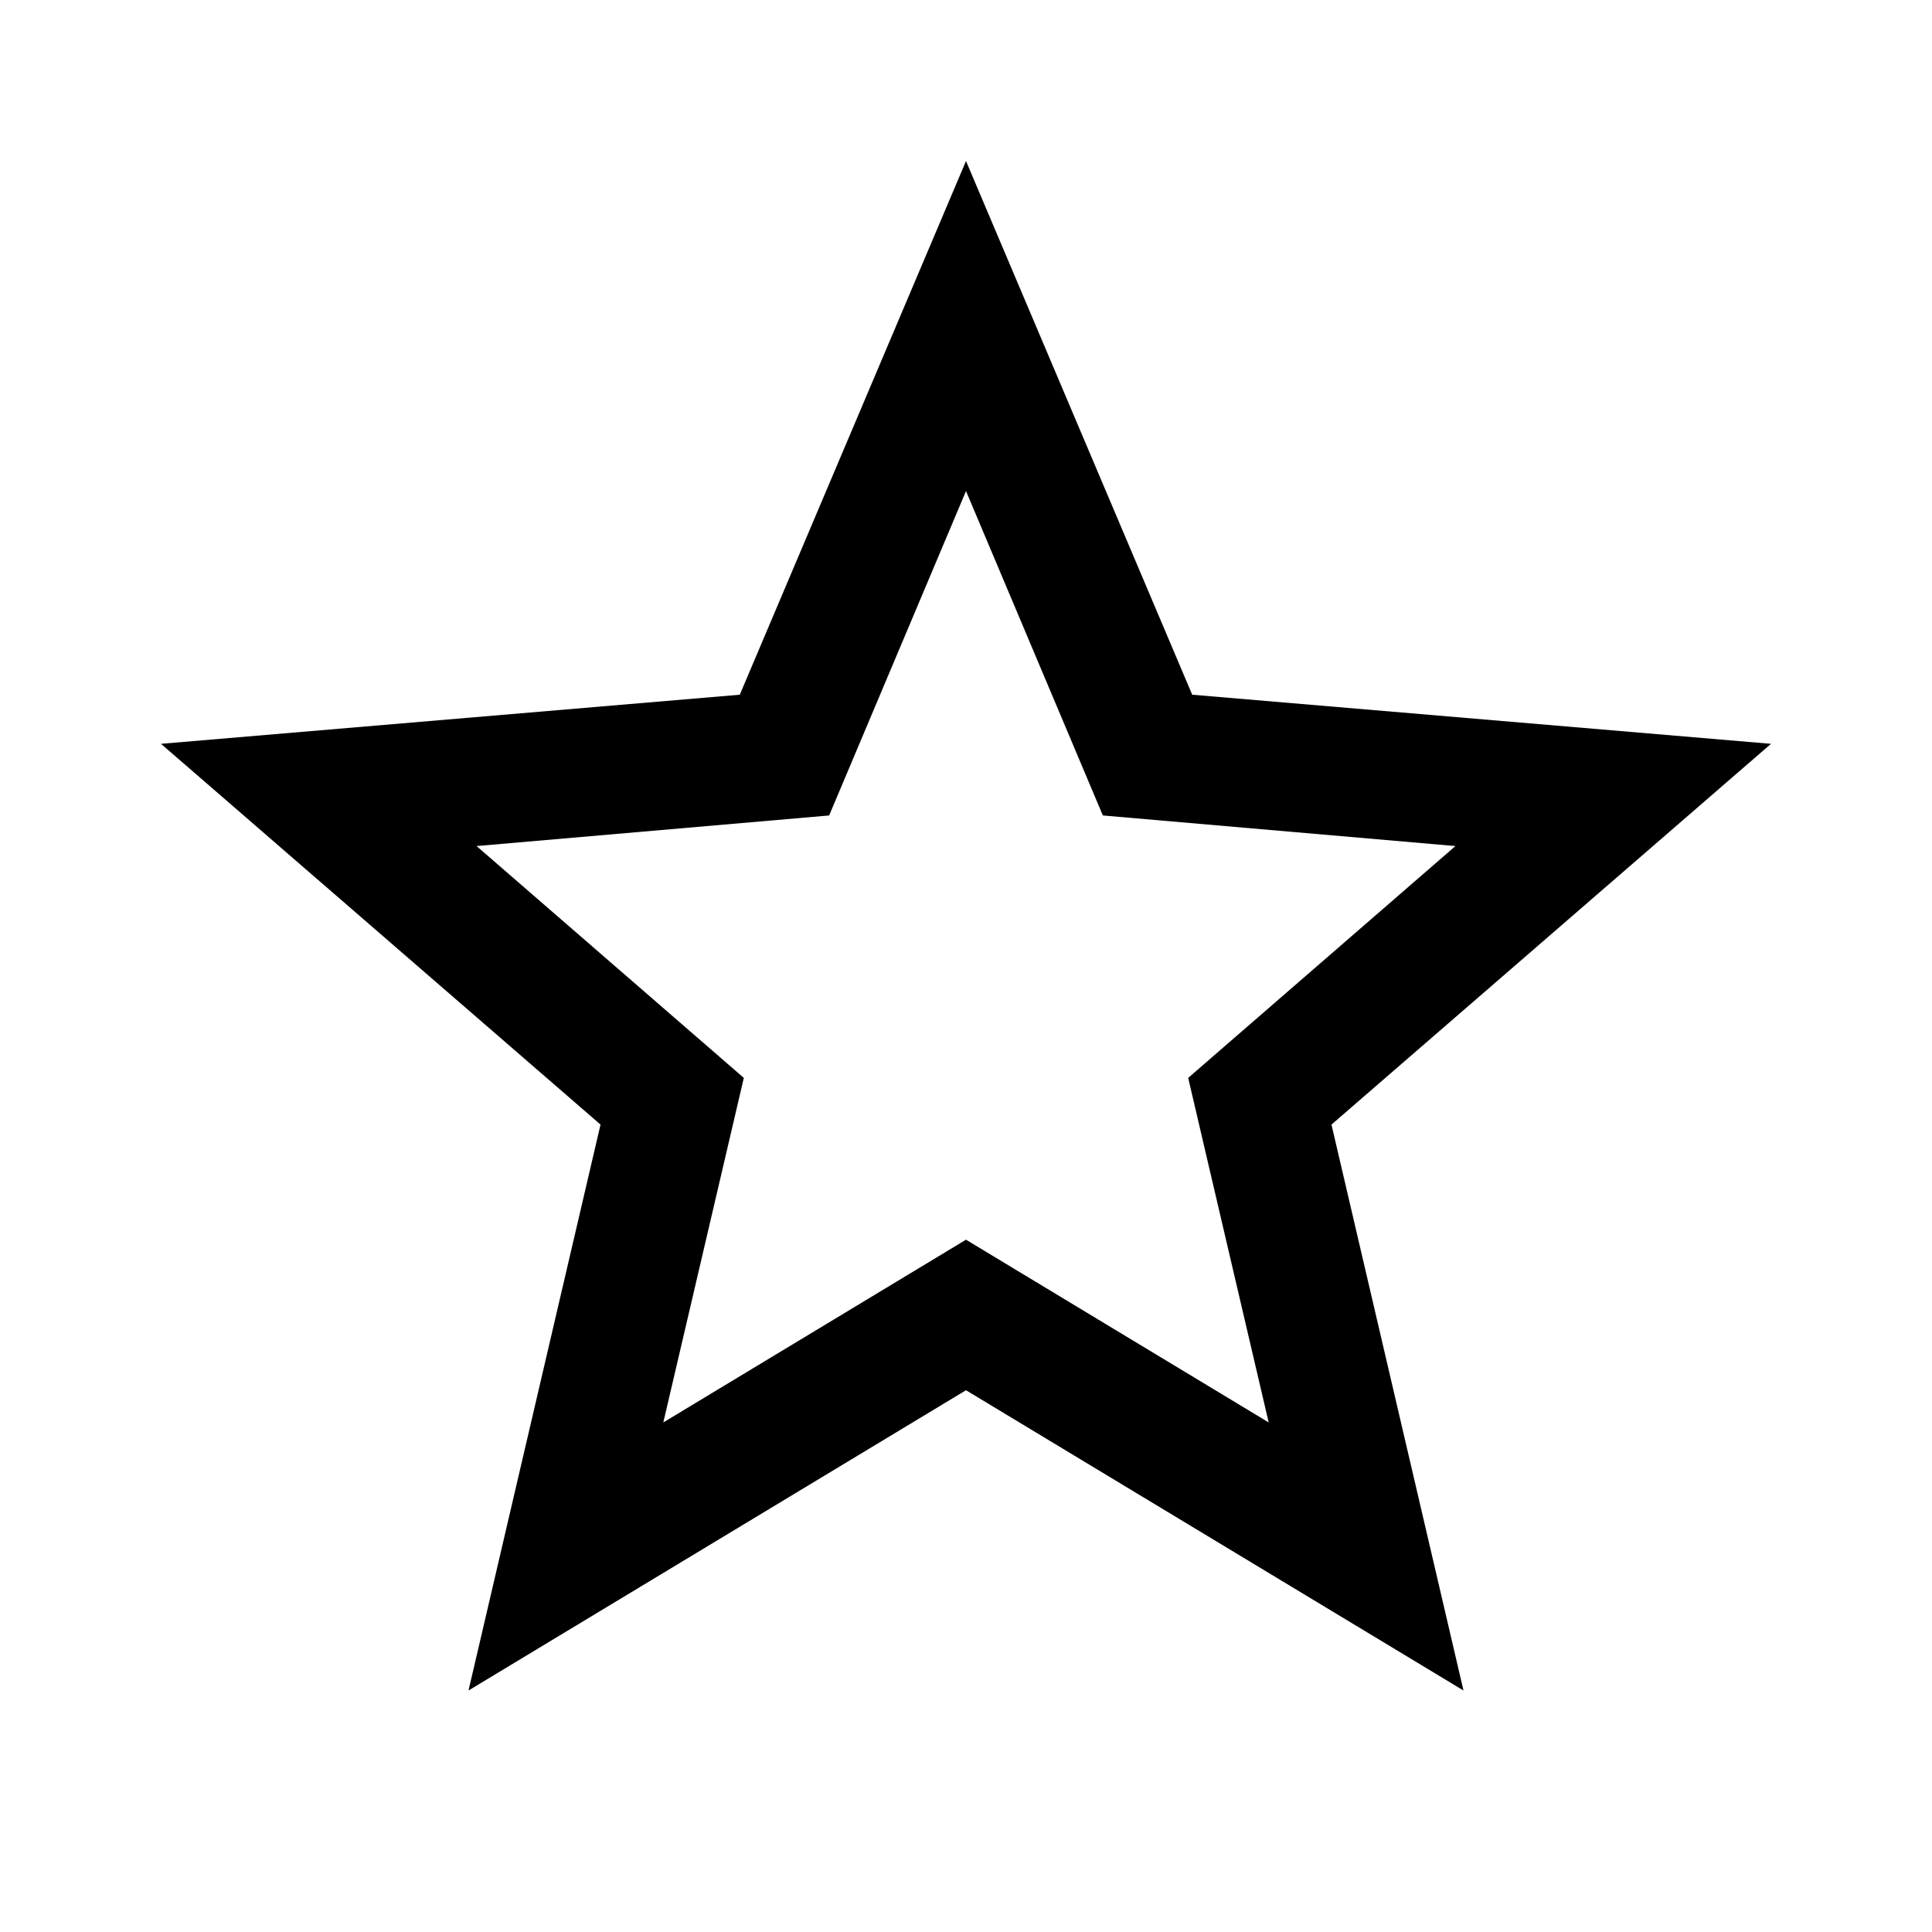
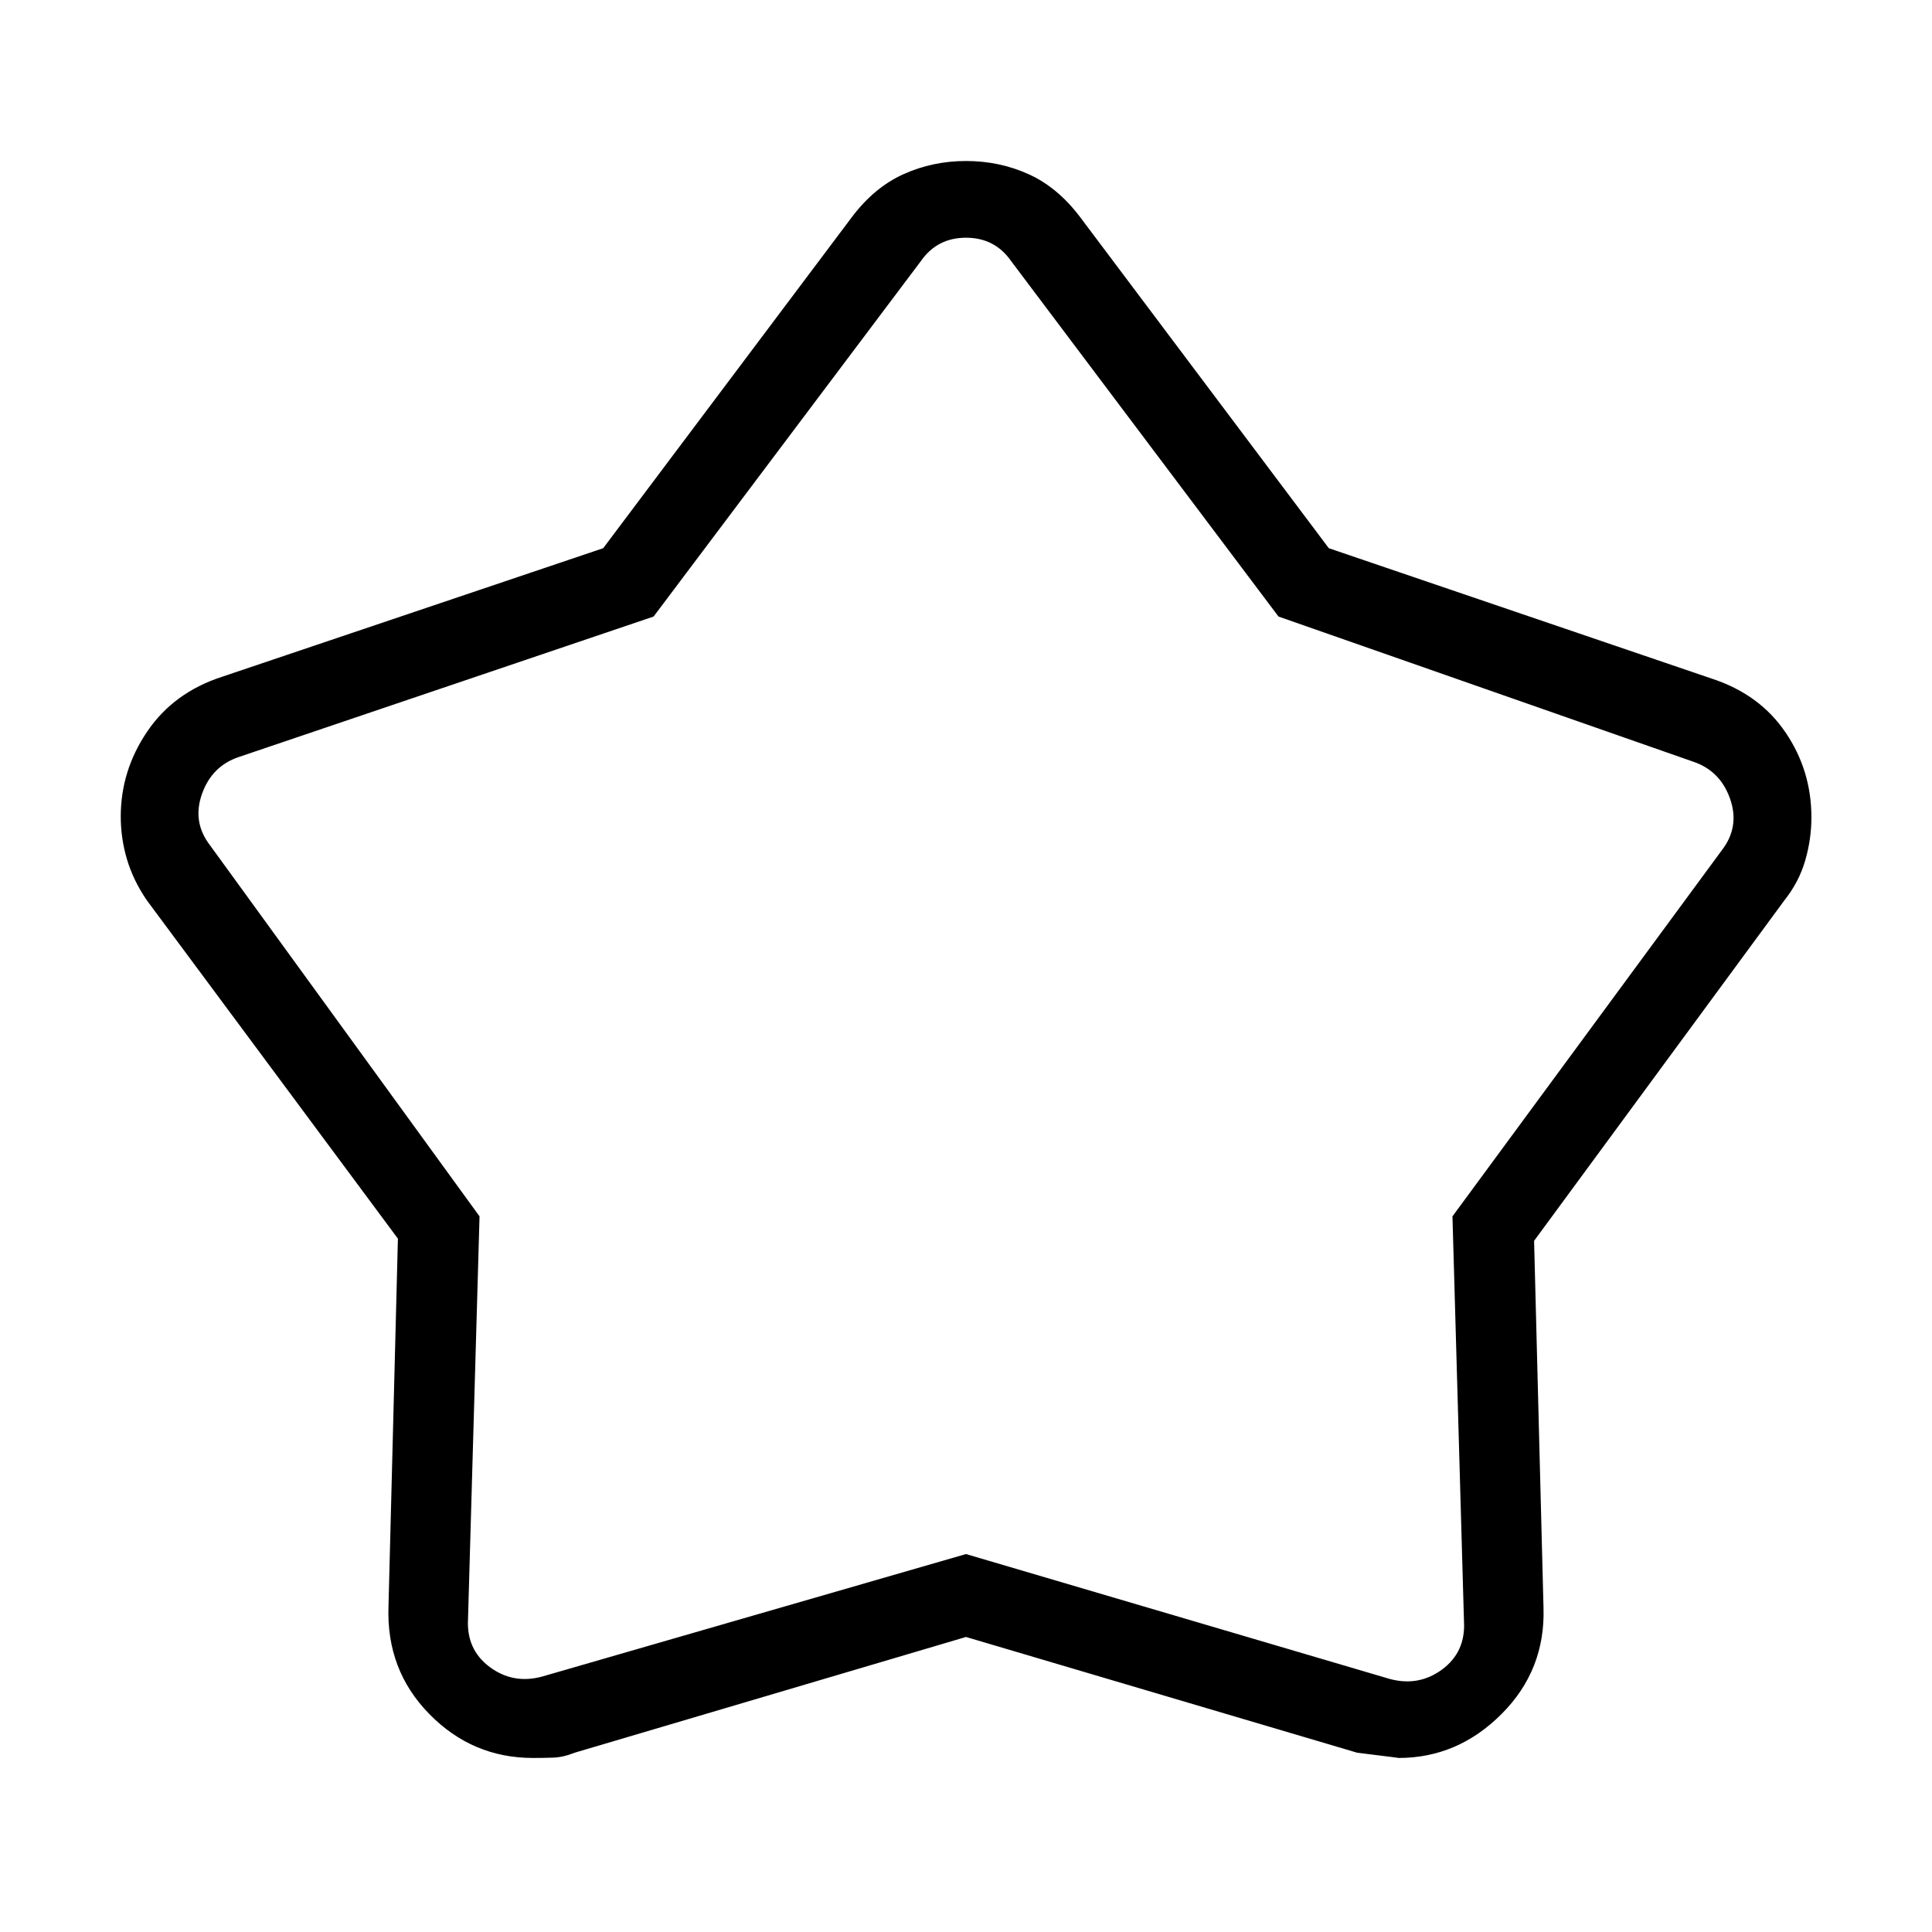
<svg xmlns="http://www.w3.org/2000/svg" viewBox="0 0 24 24" fill="none">
-   <path d="M12 17.27L18.18 21L16.54 13.97L22 9.24L14.81 8.63L12 2L9.19 8.63L2 9.24L7.46 13.97L5.82 21L12 17.27zM12 15.4L8.24 17.67L9.24 13.39L5.92 10.51L10.3 10.13L12 6.1L13.7 10.13L18.08 10.51L14.76 13.39L15.76 17.67L12 15.4z" fill="currentColor" />
+   <path transform="translate(1.5 2)" d="M5.993 4.81L9.083 0.696C9.268 0.451 9.481 0.273 9.723 0.164C9.964 0.055 10.224 0 10.501 0C10.778 0 11.037 0.055 11.278 0.164C11.519 0.273 11.732 0.451 11.917 0.696L15.007 4.81L19.767 6.431C20.164 6.561 20.469 6.785 20.682 7.101C20.896 7.416 21.002 7.767 21.002 8.153C21.002 8.335 20.976 8.514 20.924 8.693C20.872 8.871 20.785 9.036 20.663 9.189L17.557 13.414L17.674 17.973C17.69 18.487 17.517 18.927 17.154 19.291C16.791 19.655 16.364 19.838 15.875 19.838C15.882 19.838 15.71 19.816 15.36 19.773L10.5 18.335L5.641 19.772C5.543 19.811 5.452 19.832 5.368 19.834C5.284 19.837 5.202 19.838 5.122 19.838C4.618 19.838 4.189 19.656 3.832 19.291C3.475 18.927 3.307 18.481 3.326 17.954L3.443 13.387L0.324 9.184C0.212 9.021 0.13 8.851 0.078 8.677C0.026 8.503 0 8.325 0 8.143C0 7.762 0.11 7.41 0.329 7.087C0.548 6.764 0.857 6.538 1.256 6.408L5.993 4.81ZM6.619 5.659L1.469 7.403C1.244 7.478 1.091 7.631 1.009 7.863C0.927 8.095 0.96 8.308 1.11 8.502L4.457 13.11L4.314 18.109C4.299 18.364 4.389 18.563 4.583 18.708C4.777 18.852 4.994 18.892 5.234 18.827L10.5 17.305L15.766 18.857C16.006 18.921 16.223 18.881 16.417 18.737C16.611 18.592 16.701 18.393 16.686 18.139L16.543 13.11L19.89 8.561C20.04 8.366 20.073 8.153 19.991 7.921C19.909 7.689 19.756 7.536 19.531 7.461L14.382 5.659L11.061 1.244C10.926 1.05 10.739 0.953 10.5 0.953C10.261 0.953 10.074 1.05 9.939 1.244L6.619 5.659Z" fill="currentColor" />
</svg>
